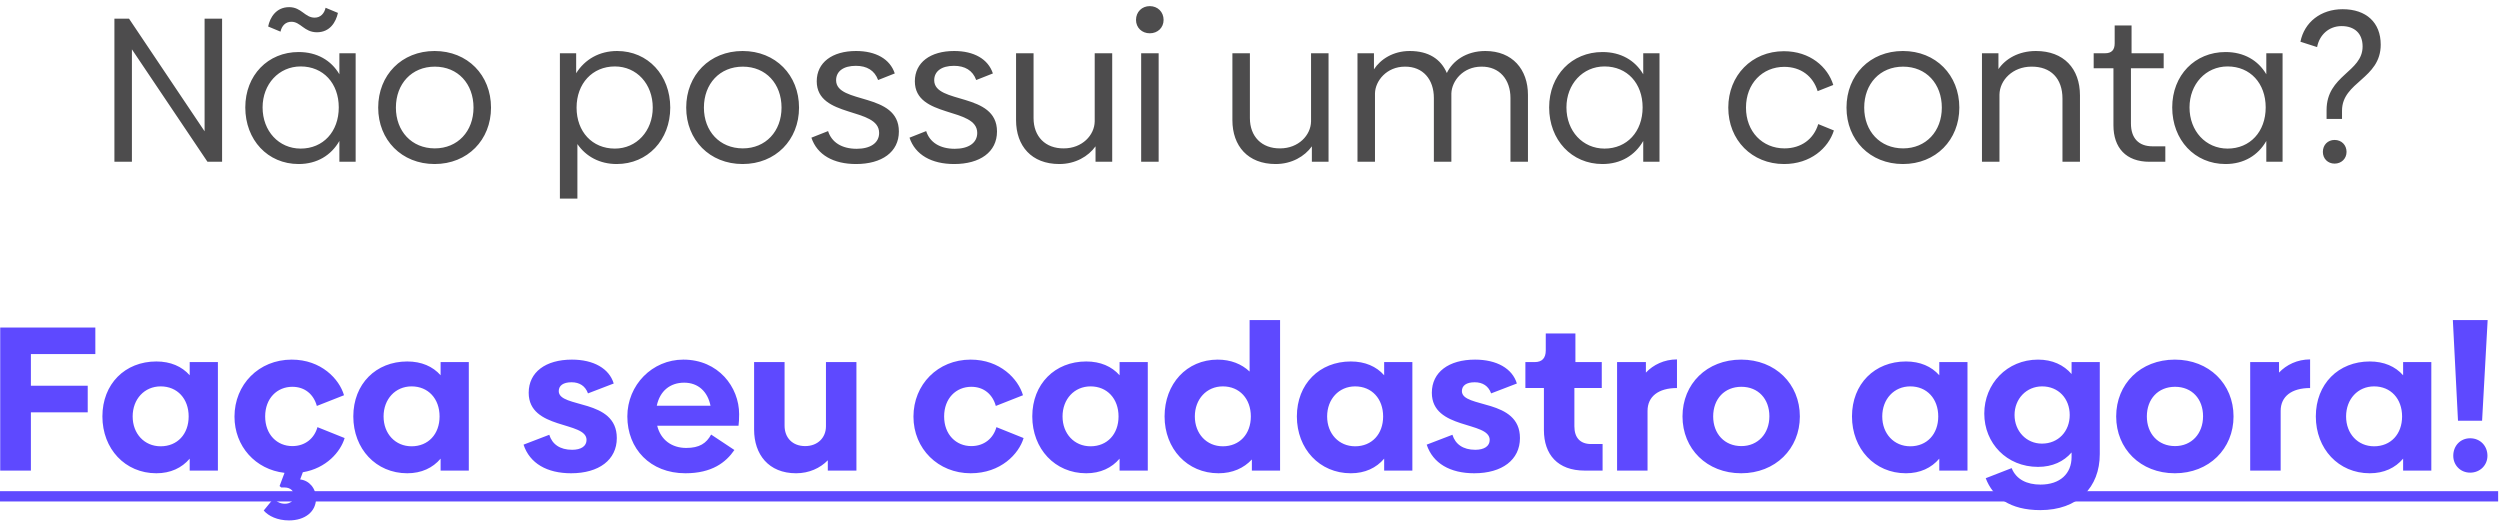
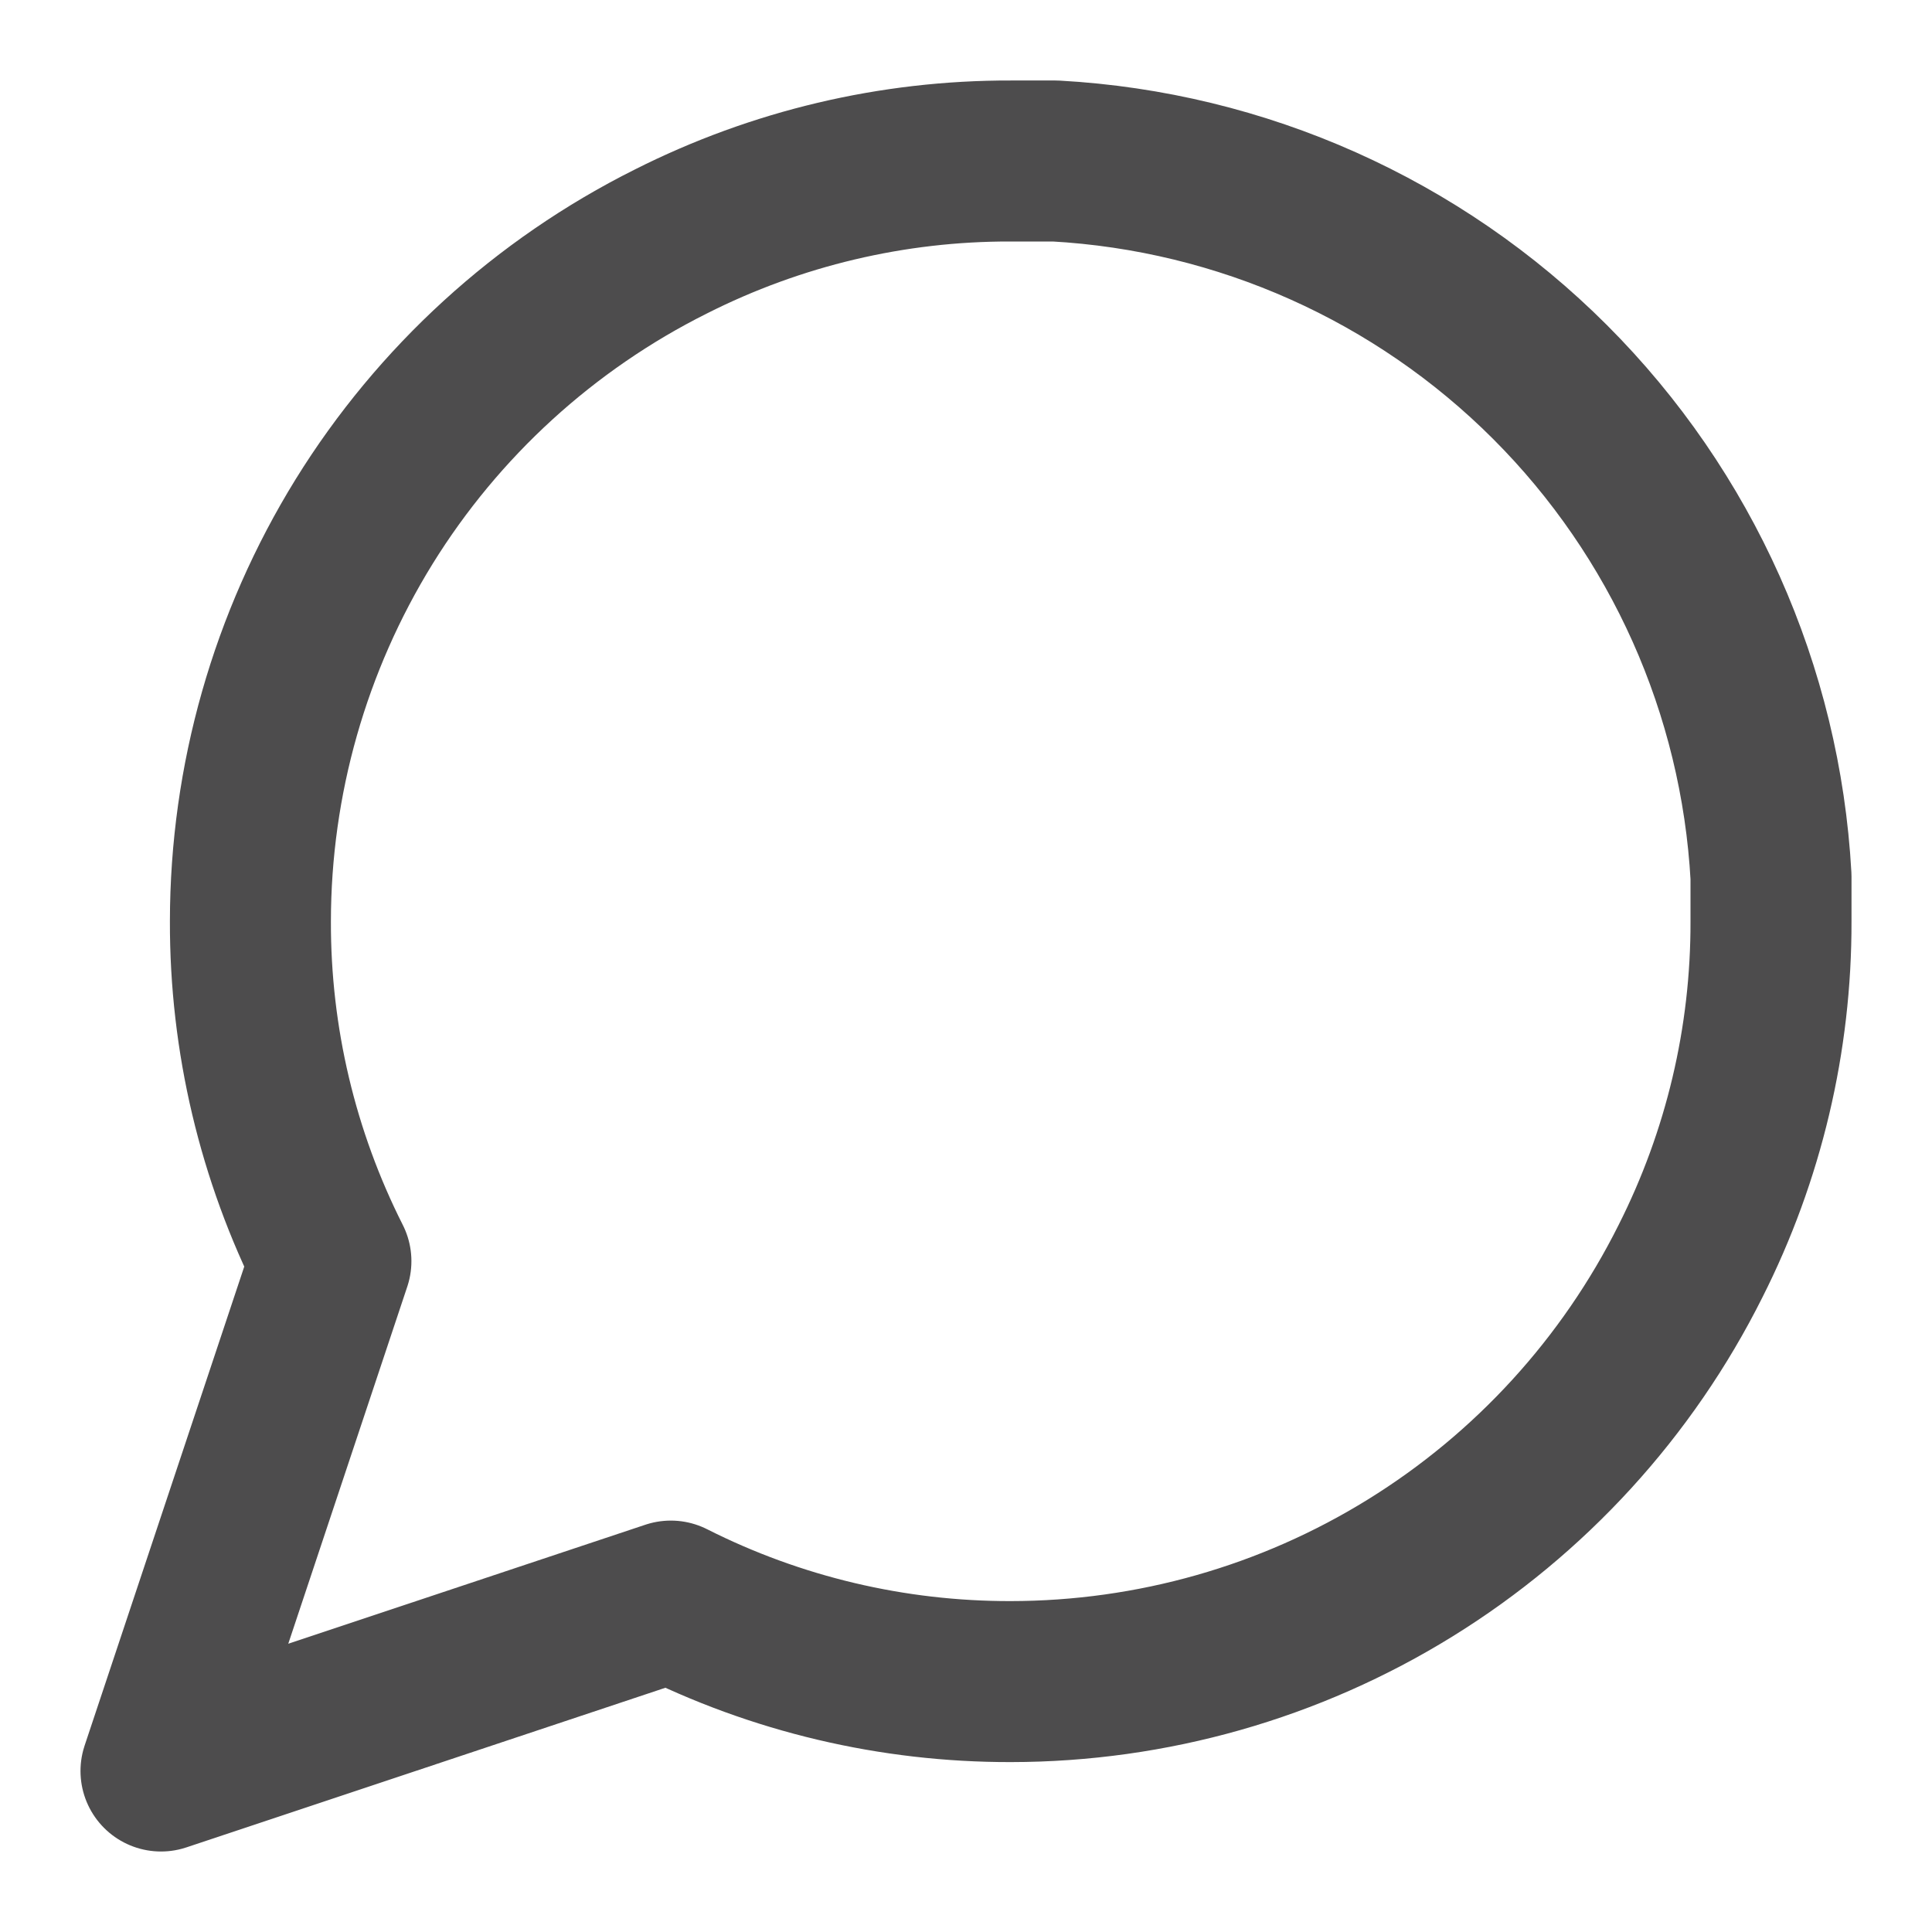
- <svg xmlns="http://www.w3.org/2000/svg" width="170" height="36" viewBox="0 0 170 36" fill="none">
-   <path d="M13.912 1.27V8.928L8.774 1.27H7.78V11H8.97V3.356L14.108 11H15.102V1.27H13.912ZM19.816 1.48C20.446 1.48 20.684 2.194 21.552 2.194C22.434 2.194 22.84 1.508 22.98 0.878L22.14 0.528C22.056 0.906 21.804 1.2 21.398 1.2C20.726 1.2 20.502 0.486 19.662 0.486C18.78 0.486 18.36 1.186 18.234 1.802L19.074 2.152C19.158 1.76 19.41 1.48 19.816 1.48ZM23.078 3.622V5.05C22.518 4.098 21.552 3.538 20.306 3.538C18.22 3.538 16.68 5.12 16.68 7.304C16.68 9.516 18.206 11.154 20.306 11.154C21.552 11.154 22.518 10.566 23.078 9.586V11H24.184V3.622H23.078ZM20.446 10.104C18.962 10.104 17.856 8.914 17.856 7.304C17.856 5.722 18.962 4.518 20.446 4.518C21.986 4.518 23.036 5.666 23.036 7.304C23.036 8.956 21.972 10.104 20.446 10.104ZM29.553 11.154C31.793 11.154 33.389 9.516 33.389 7.318C33.389 5.106 31.793 3.468 29.553 3.468C27.313 3.468 25.717 5.106 25.717 7.318C25.717 9.516 27.313 11.154 29.553 11.154ZM29.567 10.09C27.999 10.09 26.921 8.928 26.921 7.318C26.921 5.694 27.999 4.532 29.567 4.532C31.135 4.532 32.199 5.694 32.199 7.318C32.199 8.928 31.121 10.09 29.567 10.09ZM41.965 3.468C40.747 3.468 39.767 4.042 39.179 4.98V3.622H38.073V13.506H39.263V9.796C39.851 10.65 40.789 11.154 41.937 11.154C44.037 11.154 45.577 9.516 45.577 7.318C45.577 5.12 44.065 3.468 41.965 3.468ZM41.811 10.104C40.271 10.104 39.207 8.956 39.207 7.318C39.207 5.68 40.285 4.518 41.811 4.518C43.295 4.518 44.387 5.708 44.387 7.318C44.387 8.914 43.281 10.104 41.811 10.104ZM50.498 11.154C52.738 11.154 54.334 9.516 54.334 7.318C54.334 5.106 52.738 3.468 50.498 3.468C48.258 3.468 46.662 5.106 46.662 7.318C46.662 9.516 48.258 11.154 50.498 11.154ZM50.512 10.09C48.944 10.09 47.866 8.928 47.866 7.318C47.866 5.694 48.944 4.532 50.512 4.532C52.08 4.532 53.144 5.694 53.144 7.318C53.144 8.928 52.066 10.09 50.512 10.09ZM58.212 11.154C59.962 11.154 61.124 10.342 61.124 8.942C61.124 6.24 56.855 7.108 56.855 5.456C56.855 4.854 57.344 4.476 58.199 4.476C58.941 4.476 59.472 4.784 59.711 5.442L60.844 4.994C60.523 4.014 59.556 3.468 58.212 3.468C56.589 3.468 55.538 4.252 55.538 5.526C55.538 8.06 59.781 7.262 59.781 9.04C59.781 9.726 59.178 10.118 58.255 10.118C57.233 10.118 56.547 9.67 56.309 8.914L55.175 9.362C55.566 10.538 56.687 11.154 58.212 11.154ZM64.884 11.154C66.634 11.154 67.796 10.342 67.796 8.942C67.796 6.24 63.526 7.108 63.526 5.456C63.526 4.854 64.016 4.476 64.87 4.476C65.612 4.476 66.144 4.784 66.382 5.442L67.516 4.994C67.194 4.014 66.228 3.468 64.884 3.468C63.26 3.468 62.21 4.252 62.21 5.526C62.21 8.06 66.452 7.262 66.452 9.04C66.452 9.726 65.85 10.118 64.926 10.118C63.904 10.118 63.218 9.67 62.98 8.914L61.846 9.362C62.238 10.538 63.358 11.154 64.884 11.154ZM74.44 3.622V8.256C74.426 9.194 73.586 10.09 72.34 10.09C71.08 10.104 70.282 9.278 70.282 8.032V3.622H69.092V8.172C69.092 9.922 70.142 11.154 72.032 11.154C73.124 11.154 74.006 10.636 74.496 9.95V11H75.63V3.622H74.44ZM78.186 2.264C78.719 2.264 79.124 1.886 79.124 1.354C79.124 0.808 78.719 0.416 78.186 0.416C77.654 0.416 77.249 0.808 77.249 1.354C77.249 1.886 77.654 2.264 78.186 2.264ZM77.599 11H78.788V3.622H77.599V11ZM89.151 3.622V8.256C89.137 9.194 88.297 10.09 87.051 10.09C85.791 10.104 84.993 9.278 84.993 8.032V3.622H83.803V8.172C83.803 9.922 84.853 11.154 86.743 11.154C87.835 11.154 88.717 10.636 89.207 9.95V11H90.341V3.622H89.151ZM101.003 3.468C99.673 3.468 98.763 4.168 98.385 4.966C97.979 4.014 97.139 3.468 95.865 3.468C94.731 3.468 93.877 4.028 93.429 4.714V3.622H92.309V11H93.499V6.352C93.513 5.498 94.297 4.532 95.529 4.532C96.761 4.518 97.503 5.4 97.503 6.66V11H98.693V6.352C98.721 5.498 99.491 4.532 100.737 4.532C101.969 4.518 102.711 5.414 102.711 6.66V11H103.901V6.45C103.901 4.728 102.851 3.468 101.003 3.468ZM111.74 3.622V5.05C111.18 4.098 110.214 3.538 108.968 3.538C106.882 3.538 105.342 5.12 105.342 7.304C105.342 9.516 106.868 11.154 108.968 11.154C110.214 11.154 111.18 10.566 111.74 9.586V11H112.846V3.622H111.74ZM109.108 10.104C107.624 10.104 106.518 8.914 106.518 7.304C106.518 5.722 107.624 4.518 109.108 4.518C110.648 4.518 111.698 5.666 111.698 7.304C111.698 8.956 110.634 10.104 109.108 10.104ZM121.317 11.154C123.109 11.154 124.327 10.076 124.705 8.872L123.641 8.438C123.333 9.46 122.479 10.09 121.345 10.09C119.847 10.09 118.727 8.956 118.727 7.318C118.727 5.68 119.847 4.546 121.331 4.546C122.451 4.546 123.291 5.176 123.599 6.198L124.663 5.778C124.285 4.546 123.081 3.482 121.303 3.482C119.119 3.482 117.523 5.134 117.523 7.318C117.523 9.53 119.133 11.154 121.317 11.154ZM129.398 11.154C131.638 11.154 133.234 9.516 133.234 7.318C133.234 5.106 131.638 3.468 129.398 3.468C127.158 3.468 125.562 5.106 125.562 7.318C125.562 9.516 127.158 11.154 129.398 11.154ZM129.412 10.09C127.844 10.09 126.766 8.928 126.766 7.318C126.766 5.694 127.844 4.532 129.412 4.532C130.98 4.532 132.044 5.694 132.044 7.318C132.044 8.928 130.966 10.09 129.412 10.09ZM138.442 3.468C137.266 3.468 136.37 4 135.894 4.7V3.622H134.774V11H135.964V6.436C135.978 5.442 136.874 4.532 138.134 4.532C139.45 4.518 140.248 5.33 140.248 6.702V11H141.438V6.492C141.438 4.658 140.332 3.468 138.442 3.468ZM146.164 11H147.242V9.95H146.374C145.422 9.95 144.904 9.39 144.904 8.396V4.644H147.13V3.622H144.946V1.732H143.798V2.95C143.798 3.398 143.588 3.622 143.14 3.622H142.37V4.644H143.714V8.522C143.714 10.048 144.568 11 146.164 11ZM154.109 3.622V5.05C153.549 4.098 152.583 3.538 151.337 3.538C149.251 3.538 147.711 5.12 147.711 7.304C147.711 9.516 149.237 11.154 151.337 11.154C152.583 11.154 153.549 10.566 154.109 9.586V11H155.215V3.622H154.109ZM151.477 10.104C149.993 10.104 148.887 8.914 148.887 7.304C148.887 5.722 149.993 4.518 151.477 4.518C153.017 4.518 154.067 5.666 154.067 7.304C154.067 8.956 153.003 10.104 151.477 10.104ZM158.207 8.088H159.257V7.528C159.257 5.554 161.889 5.372 161.889 3.034C161.889 1.536 160.909 0.626 159.299 0.626C157.815 0.626 156.695 1.508 156.429 2.838L157.563 3.202C157.717 2.376 158.361 1.774 159.229 1.774C160.097 1.774 160.657 2.264 160.657 3.16C160.657 4.91 158.207 5.106 158.207 7.486V8.088ZM158.753 11.126C159.215 11.126 159.565 10.79 159.565 10.328C159.565 9.866 159.229 9.516 158.753 9.516C158.291 9.516 157.955 9.852 157.955 10.328C157.955 10.79 158.291 11.126 158.753 11.126Z" fill="#4D4C4D" />
-   <path d="M6.483 24.076V22.27H0.015V32H2.101V28.038H5.965V26.232H2.101V24.076H6.483ZM12.899 24.622V25.518C12.367 24.916 11.597 24.58 10.631 24.58C8.503 24.58 6.963 26.106 6.963 28.318C6.963 30.516 8.503 32.182 10.631 32.182C11.597 32.182 12.367 31.818 12.899 31.188V32H14.817V24.622H12.899ZM10.925 30.348C9.819 30.348 9.021 29.494 9.021 28.318C9.021 27.142 9.819 26.274 10.925 26.274C12.059 26.274 12.829 27.114 12.829 28.318C12.829 29.522 12.059 30.348 10.925 30.348ZM23.435 29.788L21.587 29.046C21.377 29.802 20.761 30.334 19.879 30.334C18.843 30.334 18.031 29.55 18.031 28.318C18.031 27.086 18.843 26.302 19.879 26.302C20.747 26.302 21.335 26.834 21.545 27.604L23.393 26.876C23.071 25.77 21.839 24.454 19.837 24.454C17.597 24.454 15.945 26.148 15.945 28.332C15.945 30.348 17.373 31.93 19.347 32.154L19.011 33.05L19.123 33.148H19.347C19.767 33.148 20.005 33.414 20.005 33.722C20.005 34.016 19.767 34.254 19.375 34.254C19.011 34.254 18.773 34.086 18.619 33.876L17.933 34.716C18.255 35.094 18.871 35.388 19.655 35.388C20.747 35.388 21.489 34.786 21.489 33.904C21.489 33.204 21.027 32.672 20.411 32.602L20.593 32.112C22.189 31.846 23.155 30.726 23.435 29.788ZM29.961 24.622V25.518C29.429 24.916 28.659 24.58 27.693 24.58C25.565 24.58 24.025 26.106 24.025 28.318C24.025 30.516 25.565 32.182 27.693 32.182C28.659 32.182 29.429 31.818 29.961 31.188V32H31.879V24.622H29.961ZM27.987 30.348C26.881 30.348 26.083 29.494 26.083 28.318C26.083 27.142 26.881 26.274 27.987 26.274C29.121 26.274 29.891 27.114 29.891 28.318C29.891 29.522 29.121 30.348 27.987 30.348ZM38.835 32.182C40.725 32.182 41.943 31.272 41.943 29.788C41.943 27.072 37.995 27.786 37.995 26.596C37.995 26.218 38.303 25.994 38.863 25.994C39.409 25.994 39.801 26.246 39.983 26.75L41.733 26.078C41.425 25.056 40.361 24.454 38.891 24.454C37.099 24.454 35.951 25.308 35.951 26.708C35.951 29.242 39.885 28.626 39.885 29.914C39.885 30.334 39.521 30.586 38.905 30.586C38.079 30.586 37.547 30.208 37.351 29.564L35.601 30.236C36.021 31.51 37.197 32.182 38.835 32.182ZM44.689 28.948H50.219C50.247 28.766 50.261 28.486 50.261 28.164C50.261 26.316 48.847 24.454 46.467 24.454C44.353 24.454 42.659 26.176 42.659 28.318C42.659 30.516 44.213 32.182 46.607 32.182C48.413 32.182 49.365 31.44 49.939 30.6L48.357 29.55C48.035 30.138 47.573 30.46 46.663 30.46C45.683 30.46 44.927 29.914 44.689 28.948ZM44.661 27.59C44.871 26.582 45.571 26.022 46.523 26.022C47.475 26.022 48.119 26.624 48.315 27.59H44.661ZM56.165 24.622V28.99C56.165 29.76 55.605 30.334 54.751 30.334C53.883 30.334 53.351 29.76 53.351 28.948V24.622H51.279V29.214C51.279 30.894 52.259 32.182 54.135 32.182C55.017 32.182 55.773 31.832 56.291 31.3V32H58.237V24.622H56.165ZM66.007 32.182C68.051 32.182 69.283 30.866 69.605 29.788L67.757 29.046C67.547 29.802 66.931 30.334 66.049 30.334C65.013 30.334 64.201 29.55 64.201 28.318C64.201 27.086 65.013 26.302 66.049 26.302C66.917 26.302 67.505 26.834 67.715 27.604L69.563 26.876C69.241 25.77 68.009 24.454 66.007 24.454C63.767 24.454 62.115 26.148 62.115 28.332C62.115 30.516 63.795 32.182 66.007 32.182ZM76.131 24.622V25.518C75.599 24.916 74.829 24.58 73.863 24.58C71.735 24.58 70.195 26.106 70.195 28.318C70.195 30.516 71.735 32.182 73.863 32.182C74.829 32.182 75.599 31.818 76.131 31.188V32H78.049V24.622H76.131ZM74.157 30.348C73.051 30.348 72.253 29.494 72.253 28.318C72.253 27.142 73.051 26.274 74.157 26.274C75.291 26.274 76.061 27.114 76.061 28.318C76.061 29.522 75.291 30.348 74.157 30.348ZM84.973 21.766V25.266C84.427 24.748 83.685 24.454 82.803 24.454C80.689 24.454 79.191 26.106 79.191 28.318C79.191 30.516 80.731 32.182 82.859 32.182C83.811 32.182 84.581 31.832 85.127 31.244V32H87.045V21.766H84.973ZM83.153 30.348C82.047 30.348 81.249 29.494 81.249 28.318C81.249 27.142 82.047 26.274 83.153 26.274C84.287 26.274 85.057 27.114 85.057 28.318C85.057 29.522 84.287 30.348 83.153 30.348ZM94.123 24.622V25.518C93.591 24.916 92.821 24.58 91.855 24.58C89.727 24.58 88.187 26.106 88.187 28.318C88.187 30.516 89.727 32.182 91.855 32.182C92.821 32.182 93.591 31.818 94.123 31.188V32H96.041V24.622H94.123ZM92.149 30.348C91.043 30.348 90.245 29.494 90.245 28.318C90.245 27.142 91.043 26.274 92.149 26.274C93.283 26.274 94.053 27.114 94.053 28.318C94.053 29.522 93.283 30.348 92.149 30.348ZM100.249 32.182C102.139 32.182 103.357 31.272 103.357 29.788C103.357 27.072 99.409 27.786 99.409 26.596C99.409 26.218 99.717 25.994 100.277 25.994C100.823 25.994 101.215 26.246 101.397 26.75L103.147 26.078C102.839 25.056 101.775 24.454 100.305 24.454C98.513 24.454 97.365 25.308 97.365 26.708C97.365 29.242 101.299 28.626 101.299 29.914C101.299 30.334 100.935 30.586 100.319 30.586C99.493 30.586 98.961 30.208 98.765 29.564L97.015 30.236C97.435 31.51 98.611 32.182 100.249 32.182ZM107.758 32H108.976V30.194H108.192C107.464 30.194 107.058 29.774 107.058 28.99V26.386H108.92V24.622H107.128V22.676H105.112V23.824C105.112 24.356 104.86 24.622 104.356 24.622H103.726V26.386H104.986V29.242C104.986 30.908 105.924 32 107.758 32ZM111.921 25.336V24.622H109.961V32H112.033V27.94C112.033 26.96 112.775 26.386 114.035 26.386V24.44C113.167 24.44 112.425 24.804 111.921 25.336ZM118.4 32.182C120.724 32.182 122.39 30.516 122.39 28.318C122.39 26.106 120.724 24.454 118.4 24.454C116.062 24.454 114.41 26.106 114.41 28.318C114.41 30.516 116.062 32.182 118.4 32.182ZM118.414 30.334C117.266 30.334 116.496 29.494 116.496 28.318C116.496 27.128 117.266 26.302 118.414 26.302C119.562 26.302 120.318 27.128 120.318 28.304C120.318 29.494 119.534 30.334 118.414 30.334ZM131.871 24.622V25.518C131.339 24.916 130.569 24.58 129.603 24.58C127.475 24.58 125.935 26.106 125.935 28.318C125.935 30.516 127.475 32.182 129.603 32.182C130.569 32.182 131.339 31.818 131.871 31.188V32H133.789V24.622H131.871ZM129.897 30.348C128.791 30.348 127.993 29.494 127.993 28.318C127.993 27.142 128.791 26.274 129.897 26.274C131.031 26.274 131.801 27.114 131.801 28.318C131.801 29.522 131.031 30.348 129.897 30.348ZM140.867 24.622V25.434C140.335 24.818 139.565 24.454 138.585 24.454C136.471 24.454 134.931 26.106 134.931 28.122C134.931 30.138 136.457 31.748 138.585 31.748C139.565 31.748 140.335 31.384 140.867 30.768V31.076C140.867 32.21 140.083 32.952 138.753 32.952C137.829 32.952 137.101 32.602 136.793 31.832L135.029 32.518C135.519 33.806 136.681 34.688 138.739 34.688C141.301 34.688 142.785 33.134 142.785 30.88V24.622H140.867ZM138.851 30.166C137.787 30.166 136.989 29.312 136.989 28.22C136.989 27.128 137.787 26.274 138.865 26.274C139.971 26.274 140.741 27.1 140.741 28.22C140.741 29.326 139.971 30.166 138.851 30.166ZM147.89 32.182C150.214 32.182 151.88 30.516 151.88 28.318C151.88 26.106 150.214 24.454 147.89 24.454C145.552 24.454 143.9 26.106 143.9 28.318C143.9 30.516 145.552 32.182 147.89 32.182ZM147.904 30.334C146.756 30.334 145.986 29.494 145.986 28.318C145.986 27.128 146.756 26.302 147.904 26.302C149.052 26.302 149.808 27.128 149.808 28.304C149.808 29.494 149.024 30.334 147.904 30.334ZM154.973 25.336V24.622H153.013V32H155.085V27.94C155.085 26.96 155.827 26.386 157.087 26.386V24.44C156.219 24.44 155.477 24.804 154.973 25.336ZM163.412 24.622V25.518C162.88 24.916 162.11 24.58 161.144 24.58C159.016 24.58 157.476 26.106 157.476 28.318C157.476 30.516 159.016 32.182 161.144 32.182C162.11 32.182 162.88 31.818 163.412 31.188V32H165.33V24.622H163.412ZM161.438 30.348C160.332 30.348 159.534 29.494 159.534 28.318C159.534 27.142 160.332 26.274 161.438 26.274C162.572 26.274 163.342 27.114 163.342 28.318C163.342 29.522 162.572 30.348 161.438 30.348ZM167.144 28.612H168.782L169.16 21.766H166.794L167.144 28.612ZM167.97 32.14C168.642 32.14 169.146 31.636 169.146 30.992C169.146 30.306 168.642 29.802 167.97 29.802C167.312 29.802 166.822 30.306 166.822 30.992C166.822 31.636 167.312 32.14 167.97 32.14Z" fill="#5E49FF" />
-   <path d="M-0.881 33.4H169.874V34.1H-0.881V33.4Z" fill="#5E49FF" />
+ <svg xmlns="http://www.w3.org/2000/svg" width="18" height="18" viewBox="0 0 18 18" fill="none">
+   <path d="M16.5 8.583C16.503 9.683 16.246 10.768 15.75 11.75C15.162 12.926 14.258 13.916 13.139 14.608C12.021 15.3 10.732 15.666 9.417 15.667C8.317 15.669 7.232 15.413 6.25 14.917L1.5 16.5L3.083 11.75C2.587 10.768 2.33 9.683 2.333 8.583C2.334 7.268 2.701 5.979 3.392 4.86C4.084 3.742 5.074 2.838 6.25 2.25C7.232 1.754 8.317 1.497 9.417 1.5H9.833C11.57 1.596 13.211 2.329 14.441 3.559C15.671 4.789 16.404 6.43 16.5 8.167V8.583Z" stroke="#4D4C4D" stroke-width="1.5" stroke-linecap="round" stroke-linejoin="round" />
</svg>
